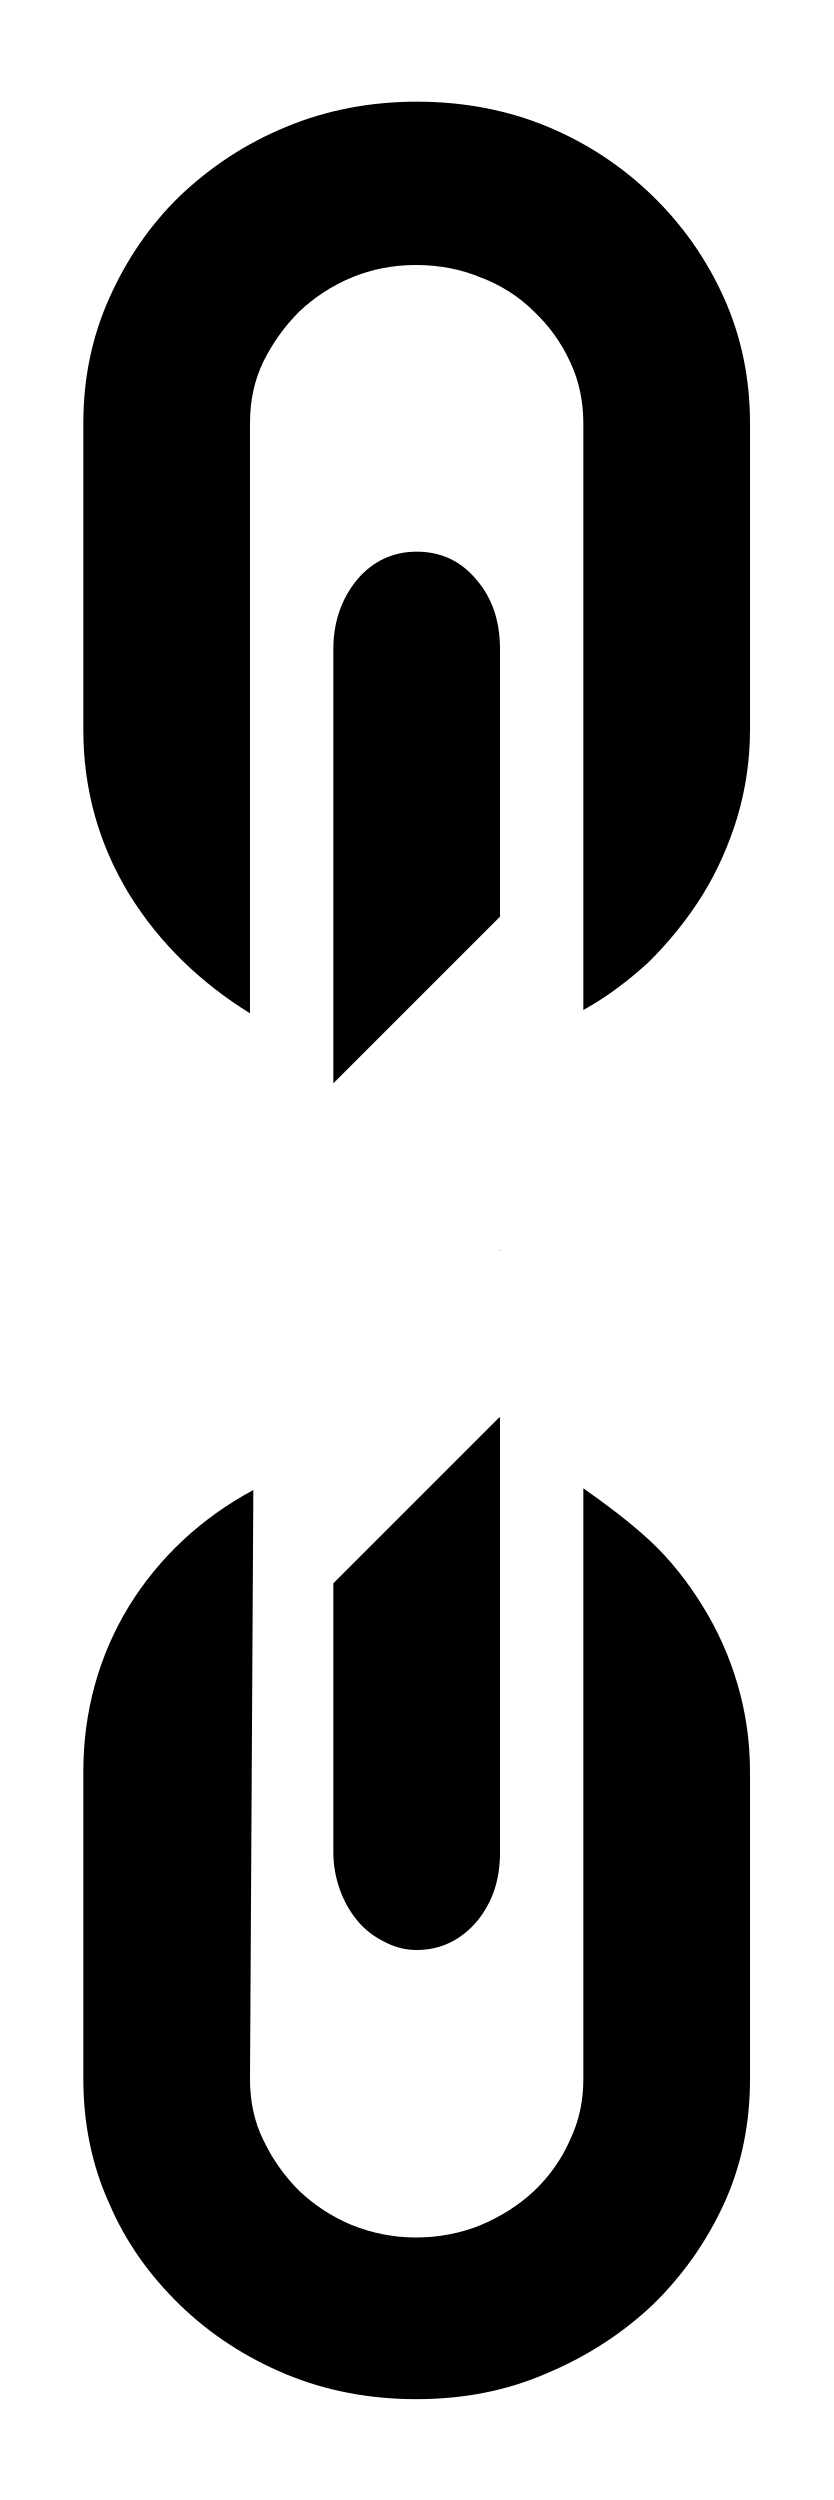
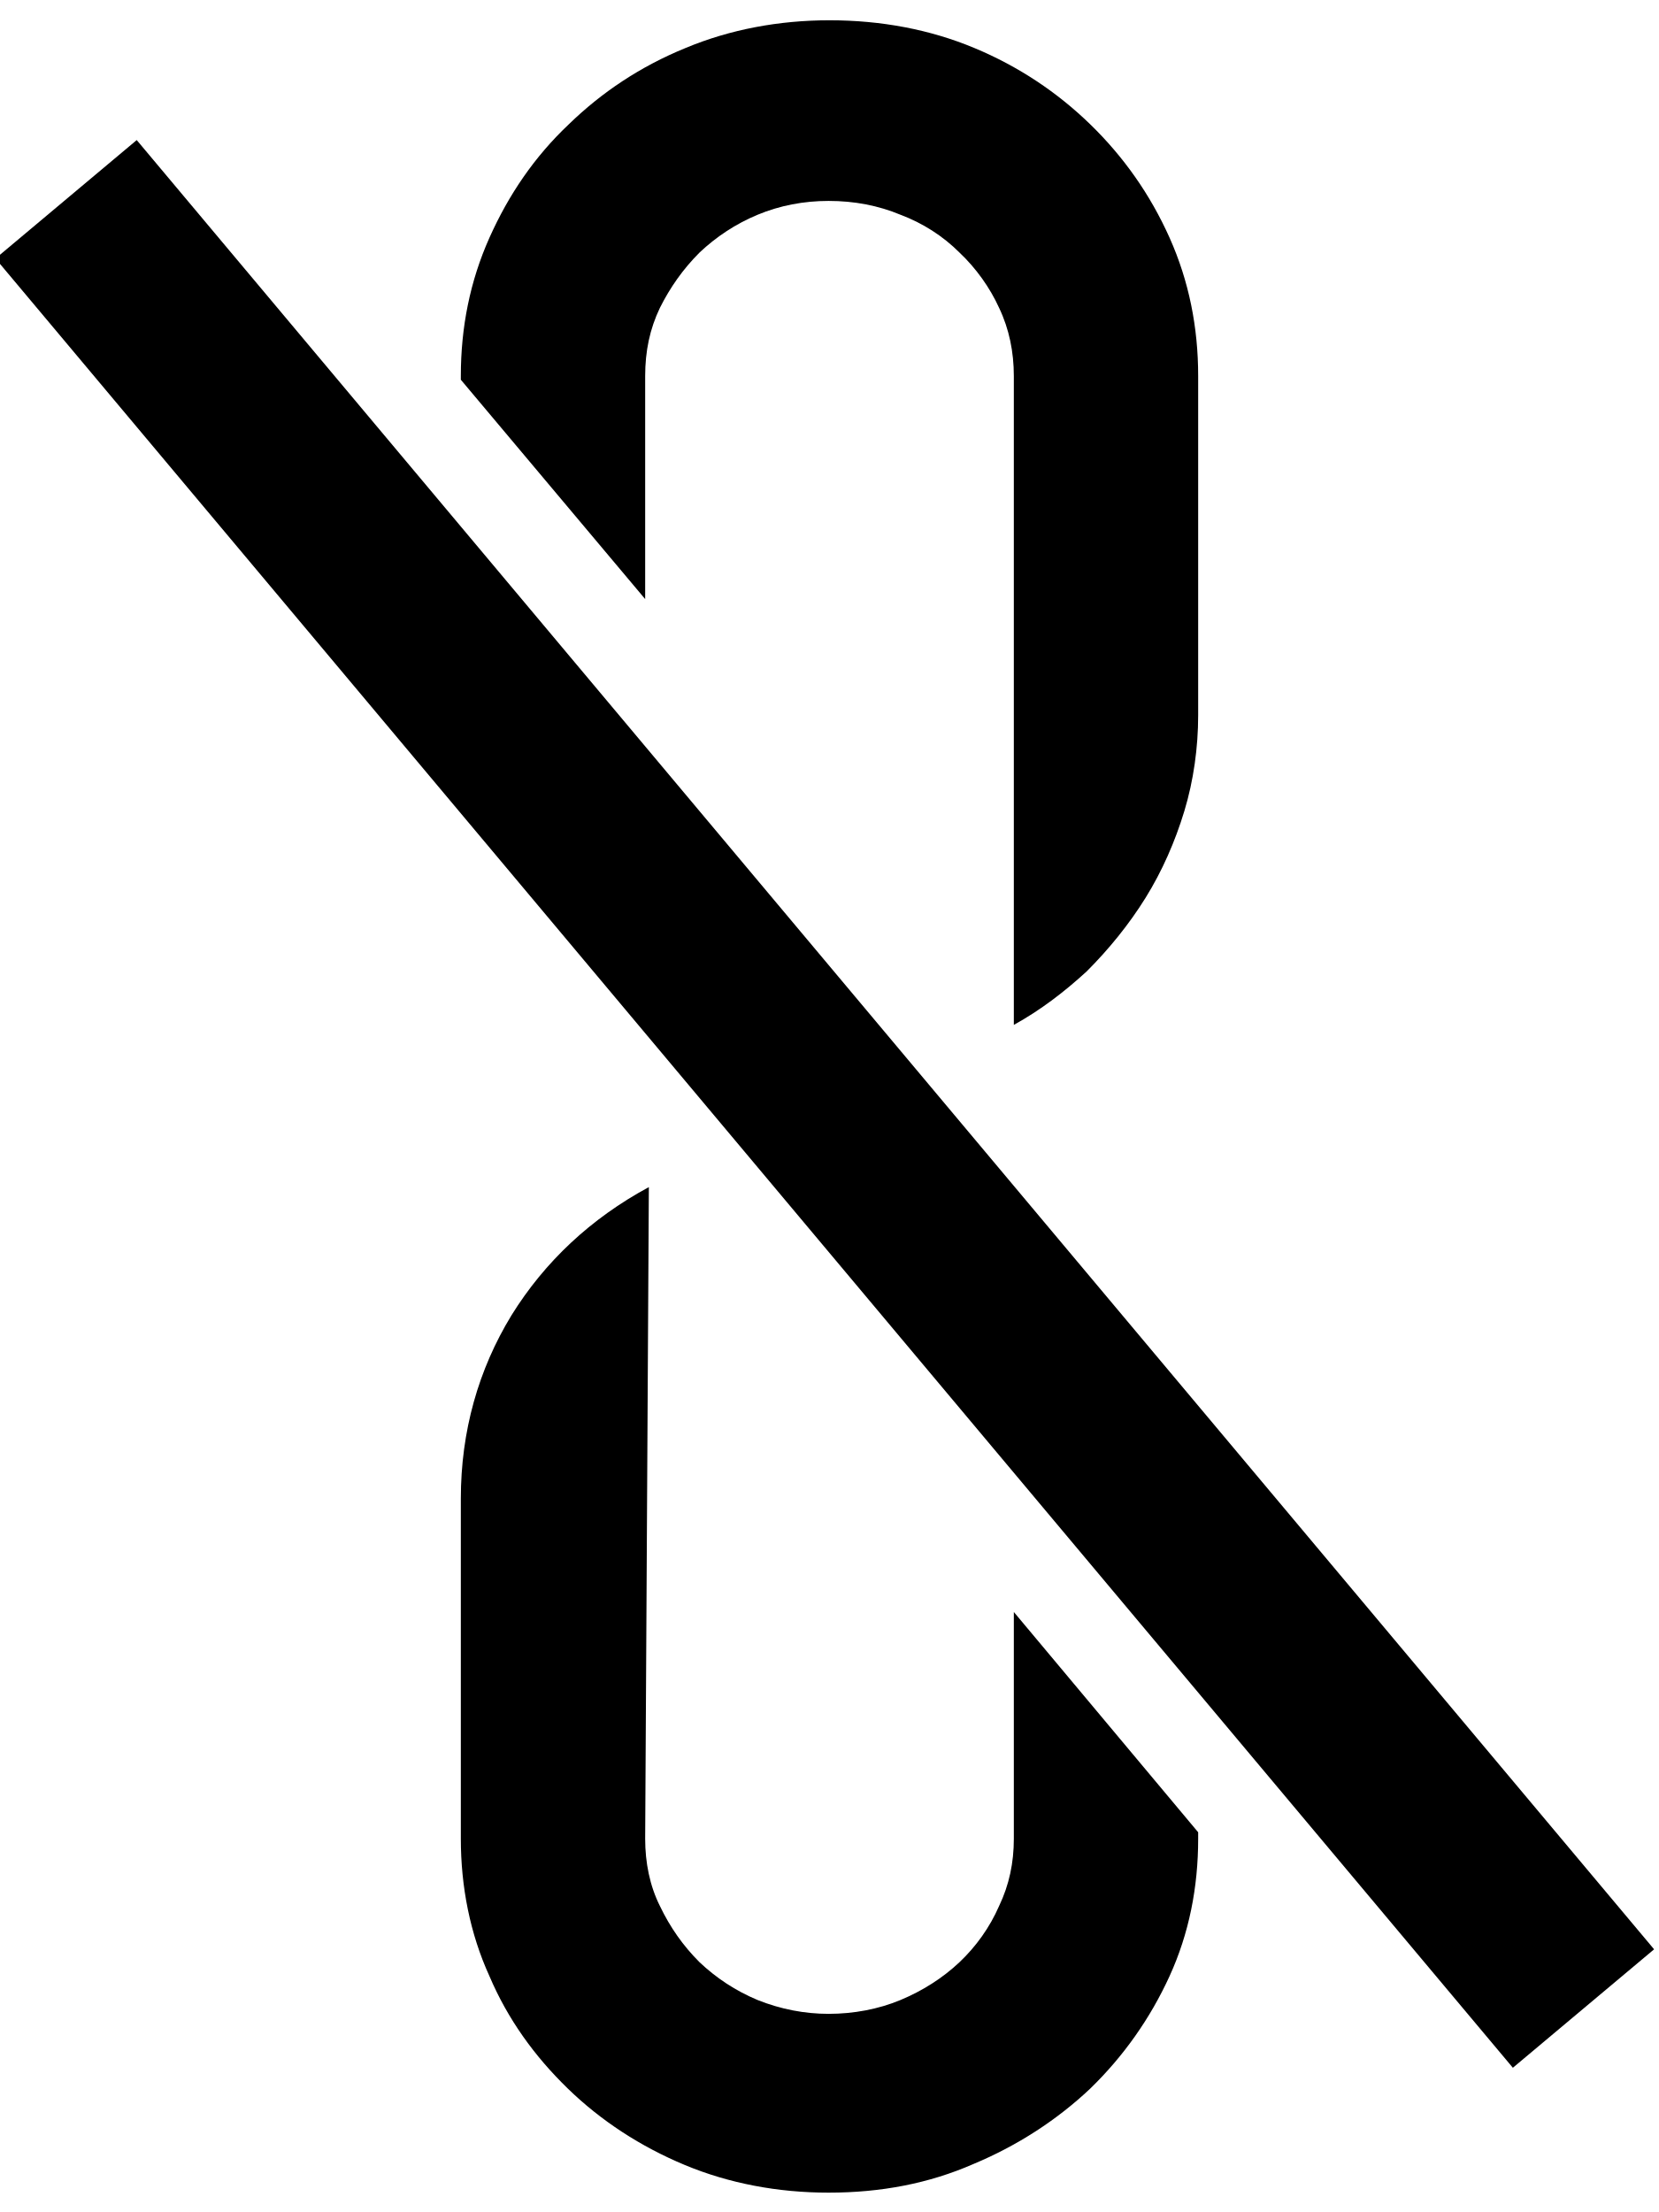
- <svg xmlns="http://www.w3.org/2000/svg" version="1.1" id="Layer_1" x="0px" y="0px" viewBox="0 0 10 30" style="enable-background:new 0 0 10 30;" xml:space="preserve">
-   <path d="M4.99,28.79c-0.55,0-1.08-0.1-1.56-0.3c-0.48-0.2-0.91-0.48-1.27-0.83c-0.36-0.35-0.65-0.75-0.85-1.22  C1.1,25.98,1,25.47,1,24.95v-3.69c0-0.73,0.19-1.4,0.55-1.99c0.36-0.58,0.86-1.05,1.49-1.39L3,24.95c0,0.26,0.05,0.51,0.16,0.73  c0.11,0.23,0.25,0.43,0.43,0.61c0.18,0.17,0.39,0.31,0.63,0.41c0.25,0.1,0.51,0.15,0.77,0.15c0.27,0,0.54-0.05,0.78-0.15  c0.24-0.1,0.46-0.24,0.64-0.41c0.18-0.17,0.33-0.38,0.43-0.61C6.95,25.45,7,25.21,7,24.95v-7.09c0.27,0.19,0.54,0.39,0.79,0.62  c0.25,0.23,0.46,0.5,0.64,0.79c0.18,0.29,0.32,0.6,0.42,0.94C8.95,20.55,9,20.9,9,21.26v3.69c0,0.53-0.1,1.03-0.31,1.49  c-0.21,0.46-0.5,0.87-0.86,1.22C7.47,28,7.04,28.28,6.56,28.48C6.08,28.69,5.56,28.79,4.99,28.79z" />
-   <path d="M3,12.16c-0.58-0.36-1.08-0.83-1.45-1.43C1.19,10.14,1,9.48,1,8.76V5.08c0-0.53,0.1-1.03,0.31-1.5S1.8,2.7,2.16,2.35  C2.53,2,2.95,1.72,3.44,1.52c0.48-0.2,1.01-0.3,1.56-0.3c0.56,0,1.09,0.1,1.57,0.3S7.47,2,7.83,2.35C8.19,2.7,8.48,3.11,8.69,3.58  C8.9,4.05,9,4.55,9,5.08v3.68C9,9.11,8.95,9.46,8.85,9.8c-0.1,0.33-0.24,0.65-0.42,0.94c-0.18,0.29-0.4,0.56-0.64,0.8  C7.55,11.76,7.29,11.96,7,12.12V5.08c0-0.26-0.05-0.51-0.16-0.74c-0.1-0.22-0.25-0.43-0.43-0.6c-0.18-0.18-0.4-0.32-0.64-0.41  c-0.24-0.1-0.5-0.15-0.78-0.15c-0.27,0-0.53,0.05-0.77,0.15c-0.24,0.1-0.45,0.24-0.63,0.41c-0.18,0.18-0.32,0.38-0.43,0.6  C3.05,4.57,3,4.81,3,5.08V12.16z" />
-   <path d="M4,19v3.23c0,0.16,0.03,0.31,0.08,0.45c0.05,0.14,0.12,0.26,0.21,0.37c0.09,0.11,0.2,0.19,0.32,0.25  C4.74,23.37,4.87,23.4,5,23.4c0.29,0,0.53-0.12,0.72-0.34C5.91,22.83,6,22.56,6,22.23v-5.22H5.99L4,19z" />
-   <path d="M6,11V7.79c0-0.33-0.09-0.61-0.28-0.83C5.54,6.74,5.3,6.62,5,6.62c-0.28,0-0.52,0.11-0.71,0.33C4.1,7.18,4,7.46,4,7.79V13  L6,11z" />
-   <polygon points="5.99,15.01 6,15.01 6,15 " />
+ <svg xmlns="http://www.w3.org/2000/svg" version="1.1" id="Layer_1" x="0px" y="0px" viewBox="0 0 18 24" style="enable-background:new 0 0 18 24;" xml:space="preserve">
+   <g>
+     <path d="M7,6.5V4.08c0-0.27,0.05-0.51,0.16-0.74c0.11-0.22,0.25-0.42,0.43-0.6c0.18-0.17,0.39-0.31,0.63-0.41   c0.24-0.1,0.5-0.15,0.77-0.15c0.28,0,0.54,0.05,0.78,0.15c0.24,0.09,0.46,0.23,0.64,0.41c0.18,0.17,0.33,0.38,0.43,0.6   C10.95,3.57,11,3.82,11,4.08v7.04c0.29-0.16,0.55-0.36,0.79-0.58c0.24-0.24,0.46-0.51,0.64-0.8s0.32-0.61,0.42-0.94   S13,8.11,13,7.76V4.08c0-0.53-0.1-1.03-0.31-1.5s-0.5-0.88-0.86-1.23s-0.78-0.63-1.26-0.83c-0.48-0.2-1.01-0.3-1.57-0.3   c-0.55,0-1.08,0.1-1.56,0.3C6.95,0.72,6.53,1,6.17,1.35C5.8,1.7,5.52,2.11,5.31,2.58S5,3.55,5,4.08v0.04L7,6.5z" />
+     <path d="M11,17.49v2.46c0,0.26-0.05,0.5-0.16,0.73c-0.1,0.23-0.25,0.44-0.43,0.61s-0.4,0.31-0.64,0.41   c-0.24,0.1-0.51,0.15-0.78,0.15c-0.26,0-0.52-0.05-0.77-0.15c-0.24-0.1-0.45-0.24-0.63-0.41c-0.18-0.18-0.32-0.38-0.43-0.61   C7.05,20.46,7,20.21,7,19.95l0.04-7.07c-0.63,0.34-1.13,0.81-1.49,1.39C5.19,14.86,5,15.53,5,16.26v3.69c0,0.52,0.1,1.03,0.31,1.49   c0.2,0.47,0.49,0.87,0.85,1.22c0.36,0.35,0.79,0.63,1.27,0.83s1.01,0.3,1.56,0.3c0.57,0,1.09-0.1,1.57-0.31   c0.48-0.2,0.91-0.48,1.27-0.82c0.36-0.35,0.65-0.76,0.86-1.22S13,20.48,13,19.95v-0.07L11,17.49z" />
+   </g>
+   <rect x="7.95" y="-0.83" transform="matrix(0.7662 -0.6426 0.6426 0.7662 -5.6069 8.5496)" width="2" height="25.62" />
</svg>
